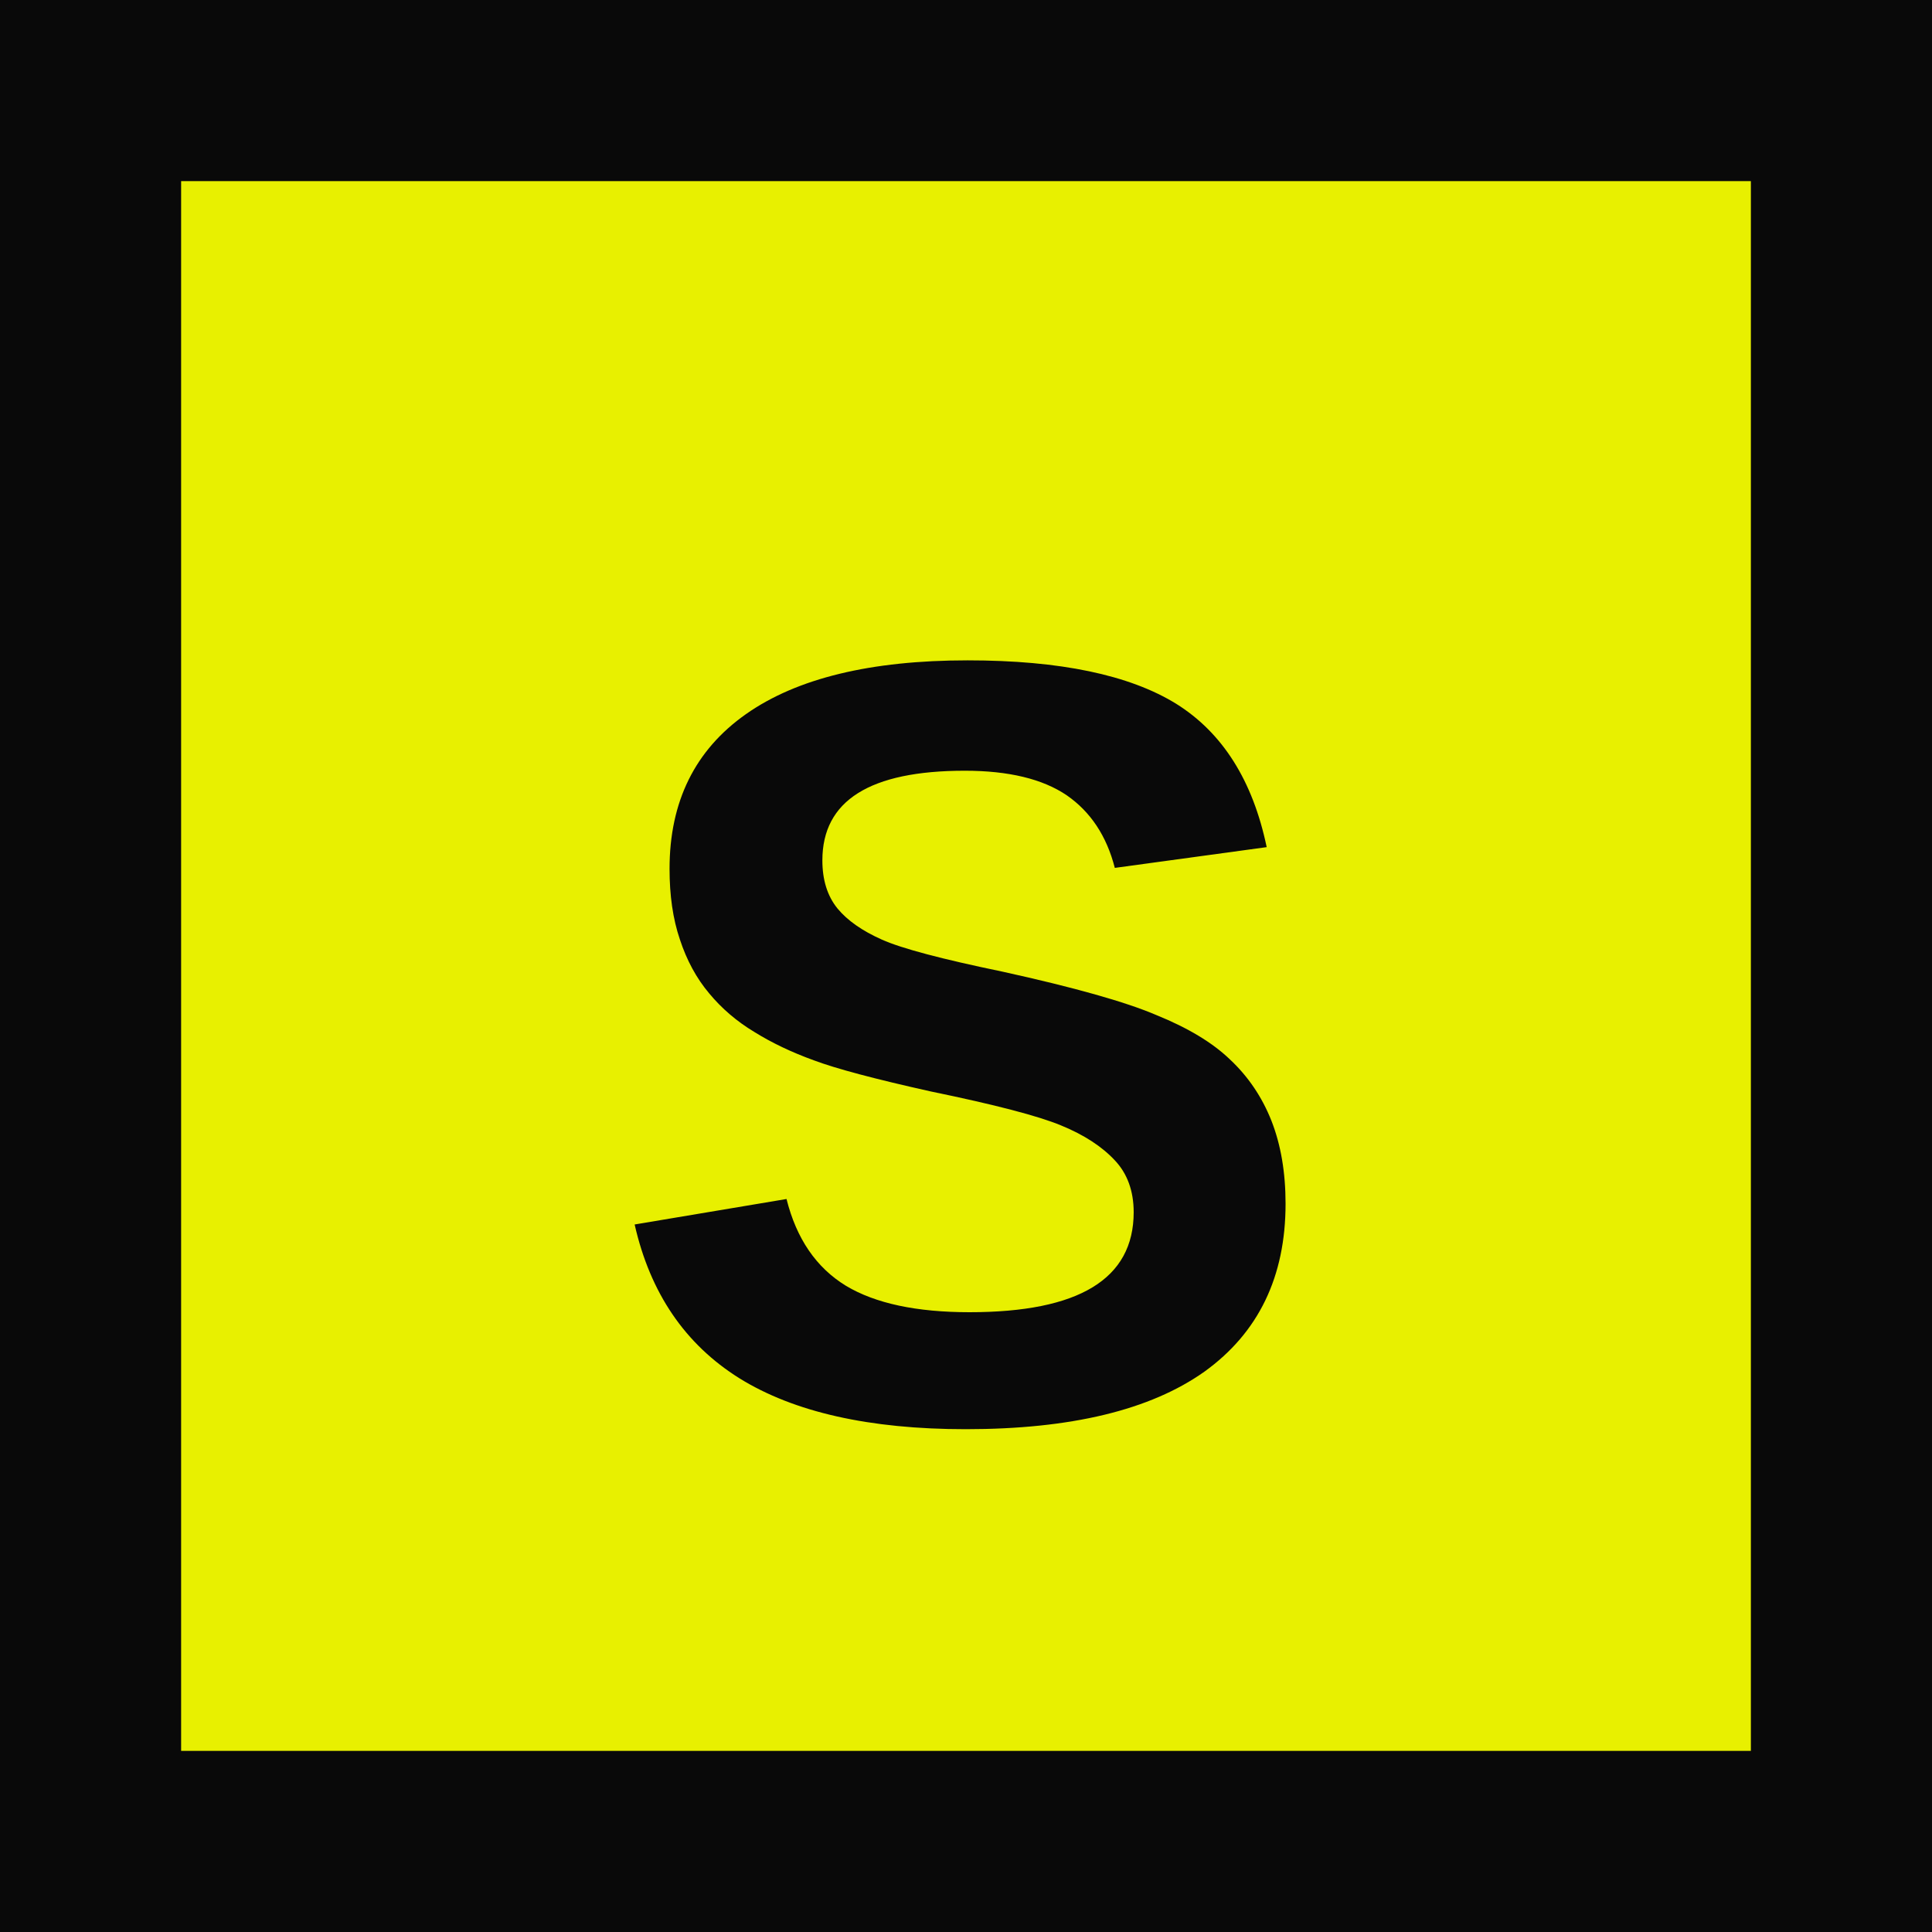
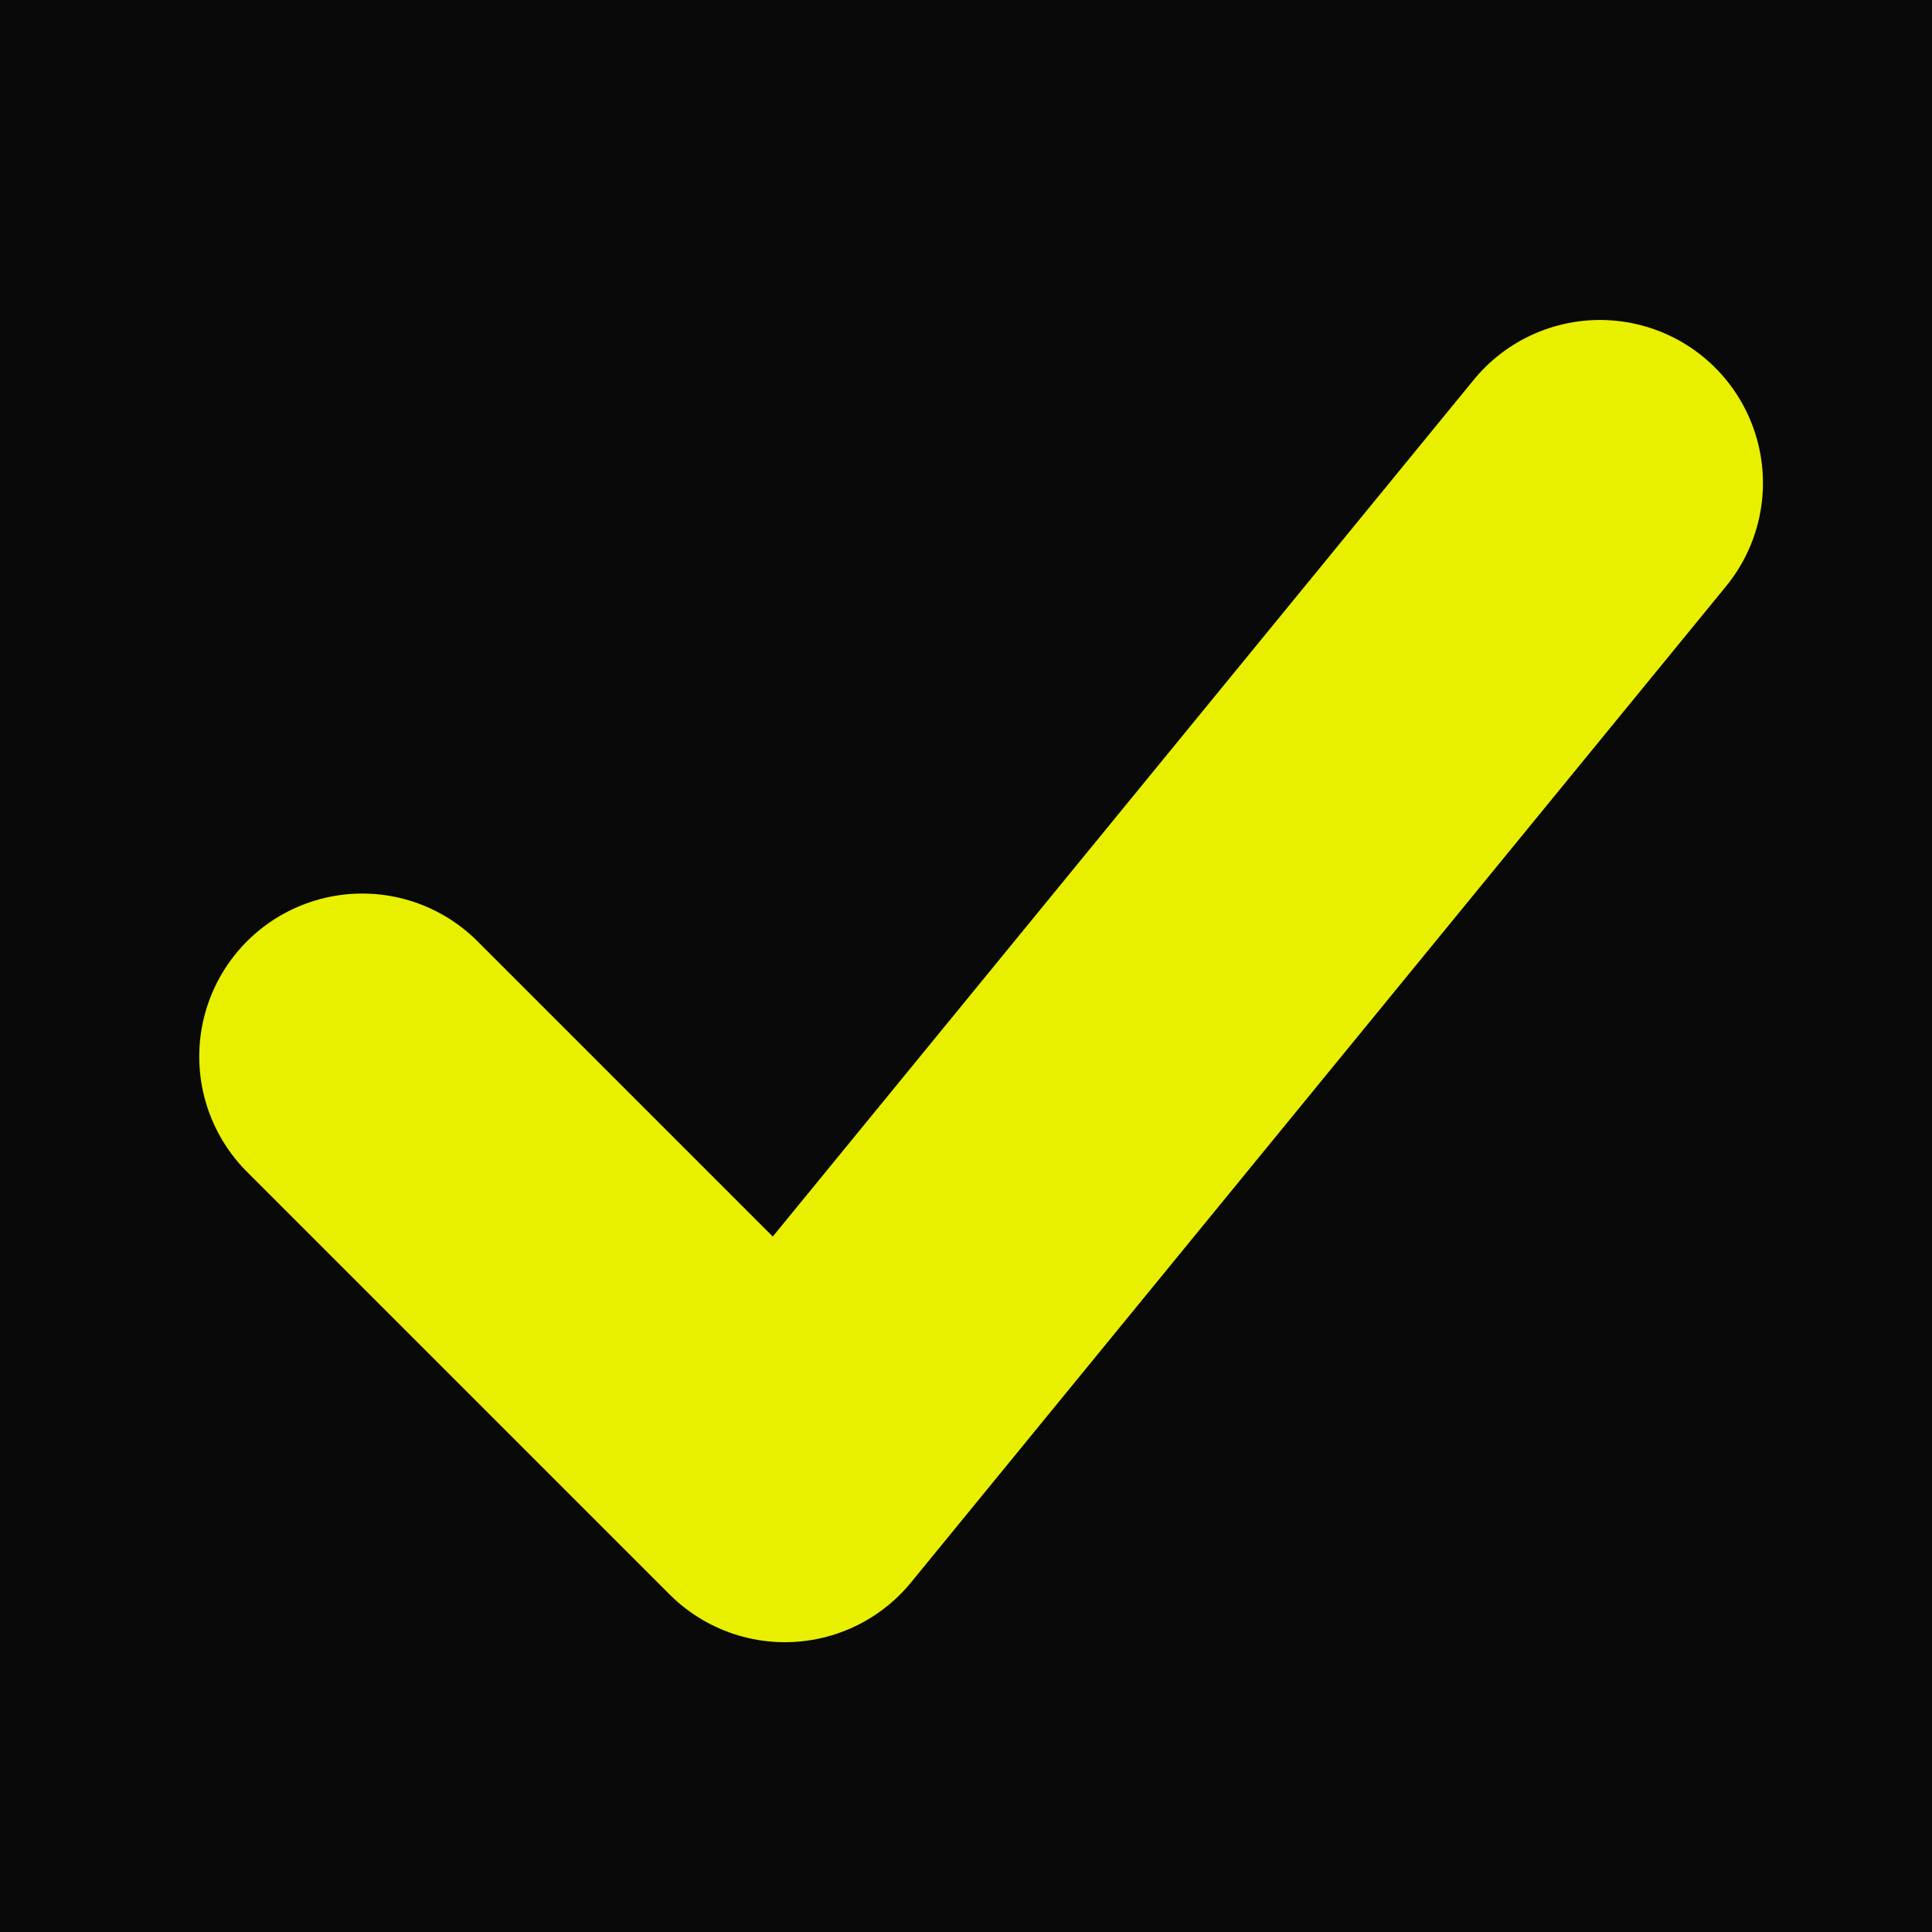
<svg xmlns="http://www.w3.org/2000/svg" viewBox="0 0 32 32" role="img" aria-label="Sitemendo">
  <rect width="32" height="32" fill="#090909" />
-   <rect x="3" y="3" width="26" height="26" fill="#E8F000" />
-   <text x="16" y="23.5" text-anchor="middle" font-family="Arial,Helvetica,sans-serif" font-size="18" font-weight="700" fill="#090909">S</text>
+   <path d="M6 17.5 L13 24.5 L26.5 8" fill="none" stroke="#E8F000" stroke-width="5.4" stroke-linecap="round" stroke-linejoin="round" />
</svg>
